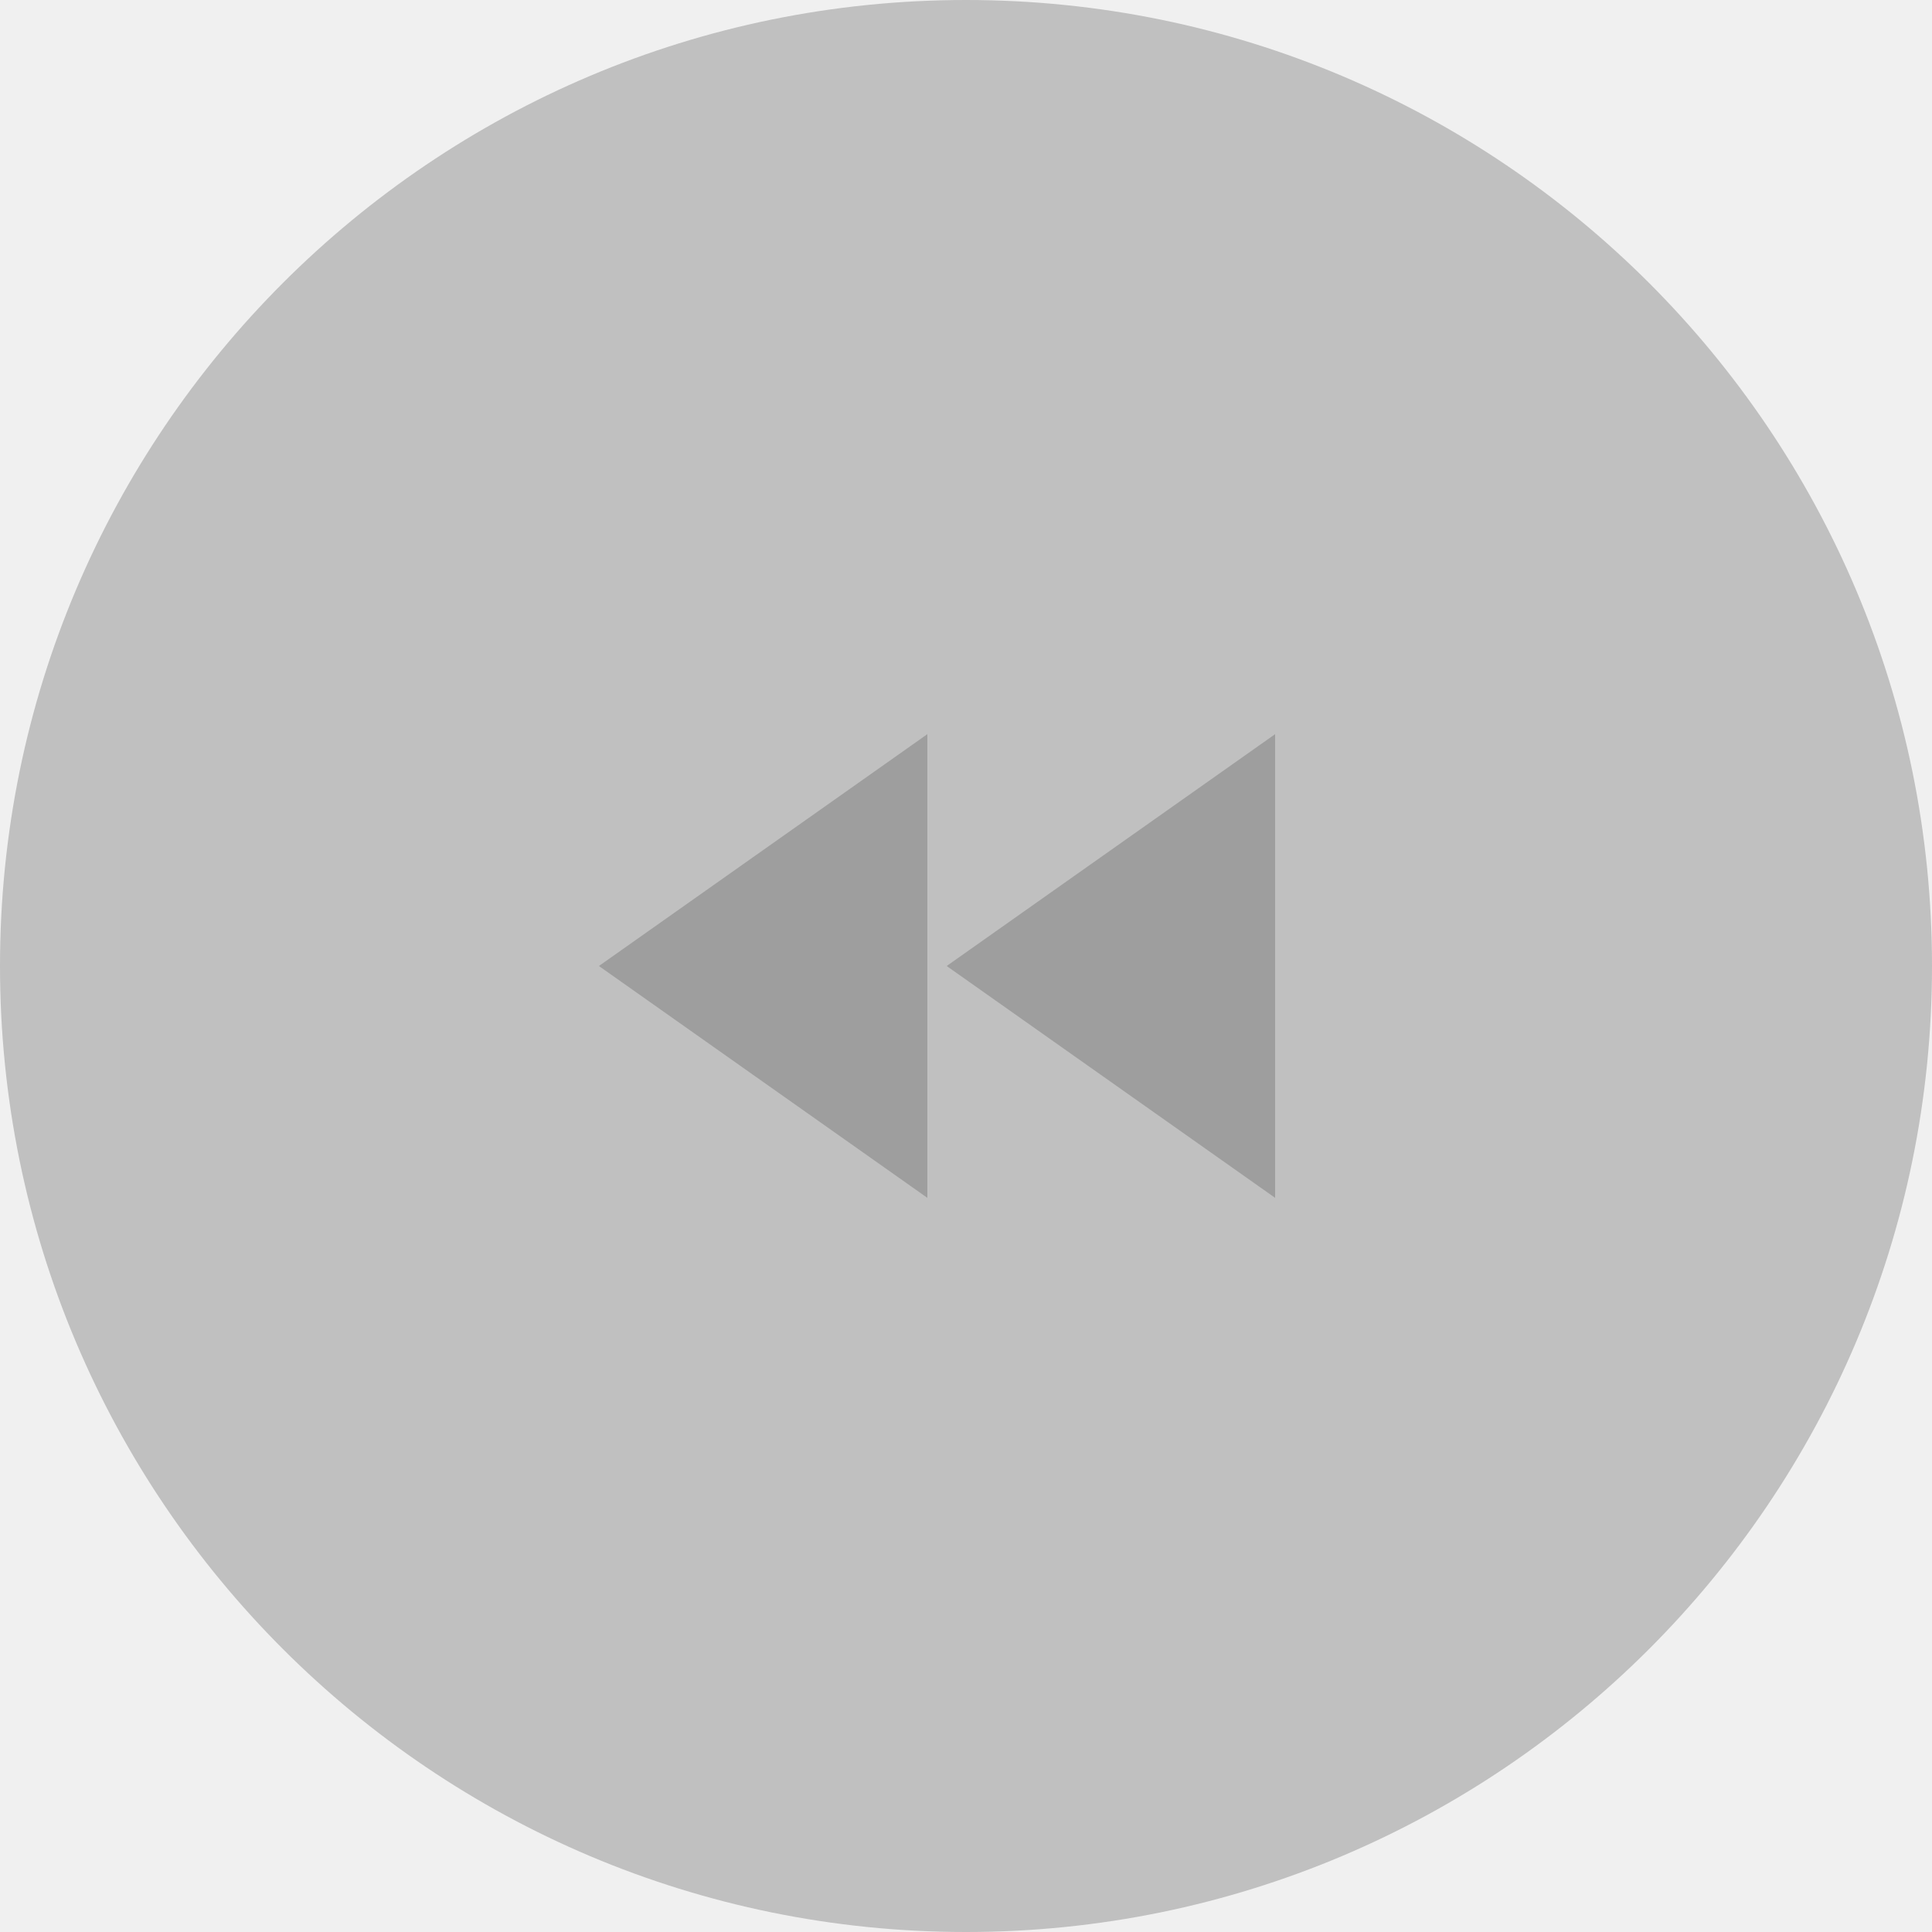
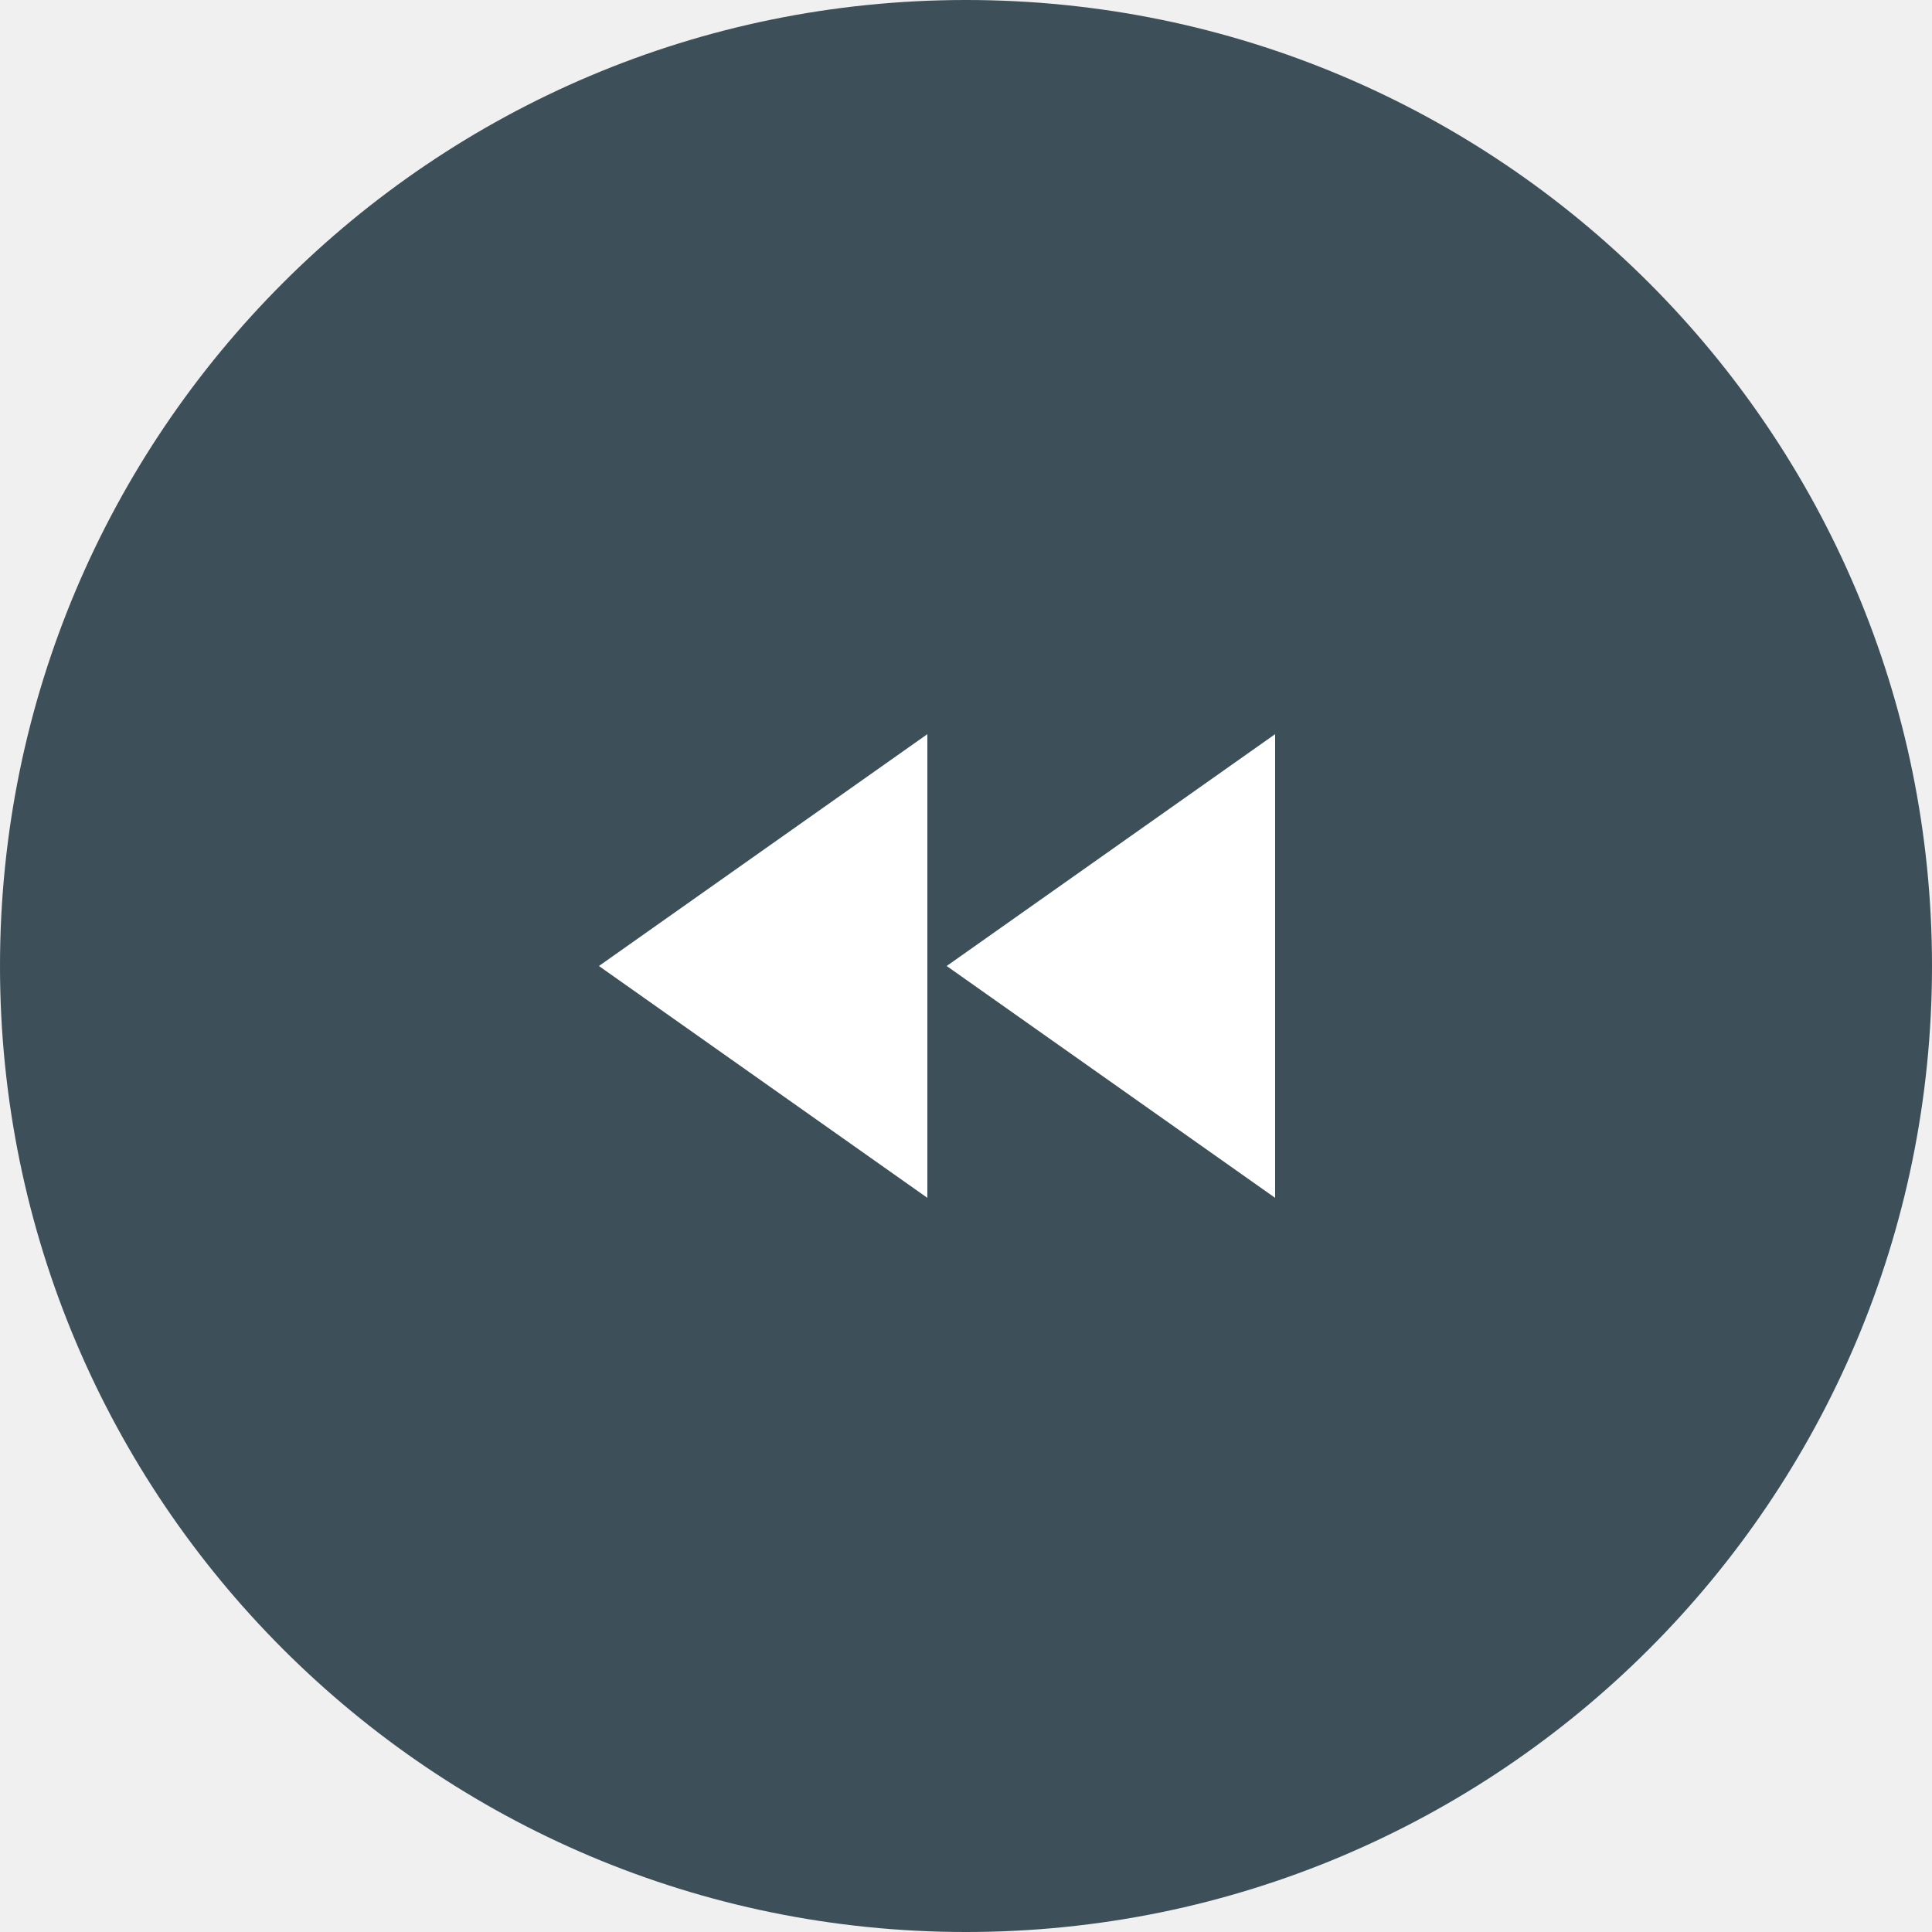
<svg xmlns="http://www.w3.org/2000/svg" width="50px" height="50px" viewBox="0 0 50 50" version="1.1">
  <defs />
  <g id="Page-1" stroke="none" stroke-width="1" fill="none" fill-rule="evenodd">
    <g id="Artboard-1">
-       <circle id="Oval-2" fill="#C0C0C0" cx="25" cy="25" r="25" />
+       <circle id="Oval-2" fill="#3d5059" cx="25" cy="25" r="25" />
      <g id="ic_fast_forward_black_24dp" transform="translate(25, 25) scale(-1, 1) translate(-25, -25) translate(13, 13)">
-         <path d="M4,18 L12.5,12 L4,6 L4,18 L4,18 Z M13,6 L13,18 L21.5,12 L13,6 L13,6 Z" id="Shape" fill="#9E9E9E" />
+         <path d="M4,18 L12.5,12 L4,6 L4,18 L4,18 Z M13,6 L13,18 L21.5,12 L13,6 L13,6 Z" id="Shape" fill="#FFFFFF" />
        <path d="M0,0 L24,0 L24,24 L0,24 L0,0 Z" id="Shape" />
      </g>
    </g>
  </g>
</svg>
